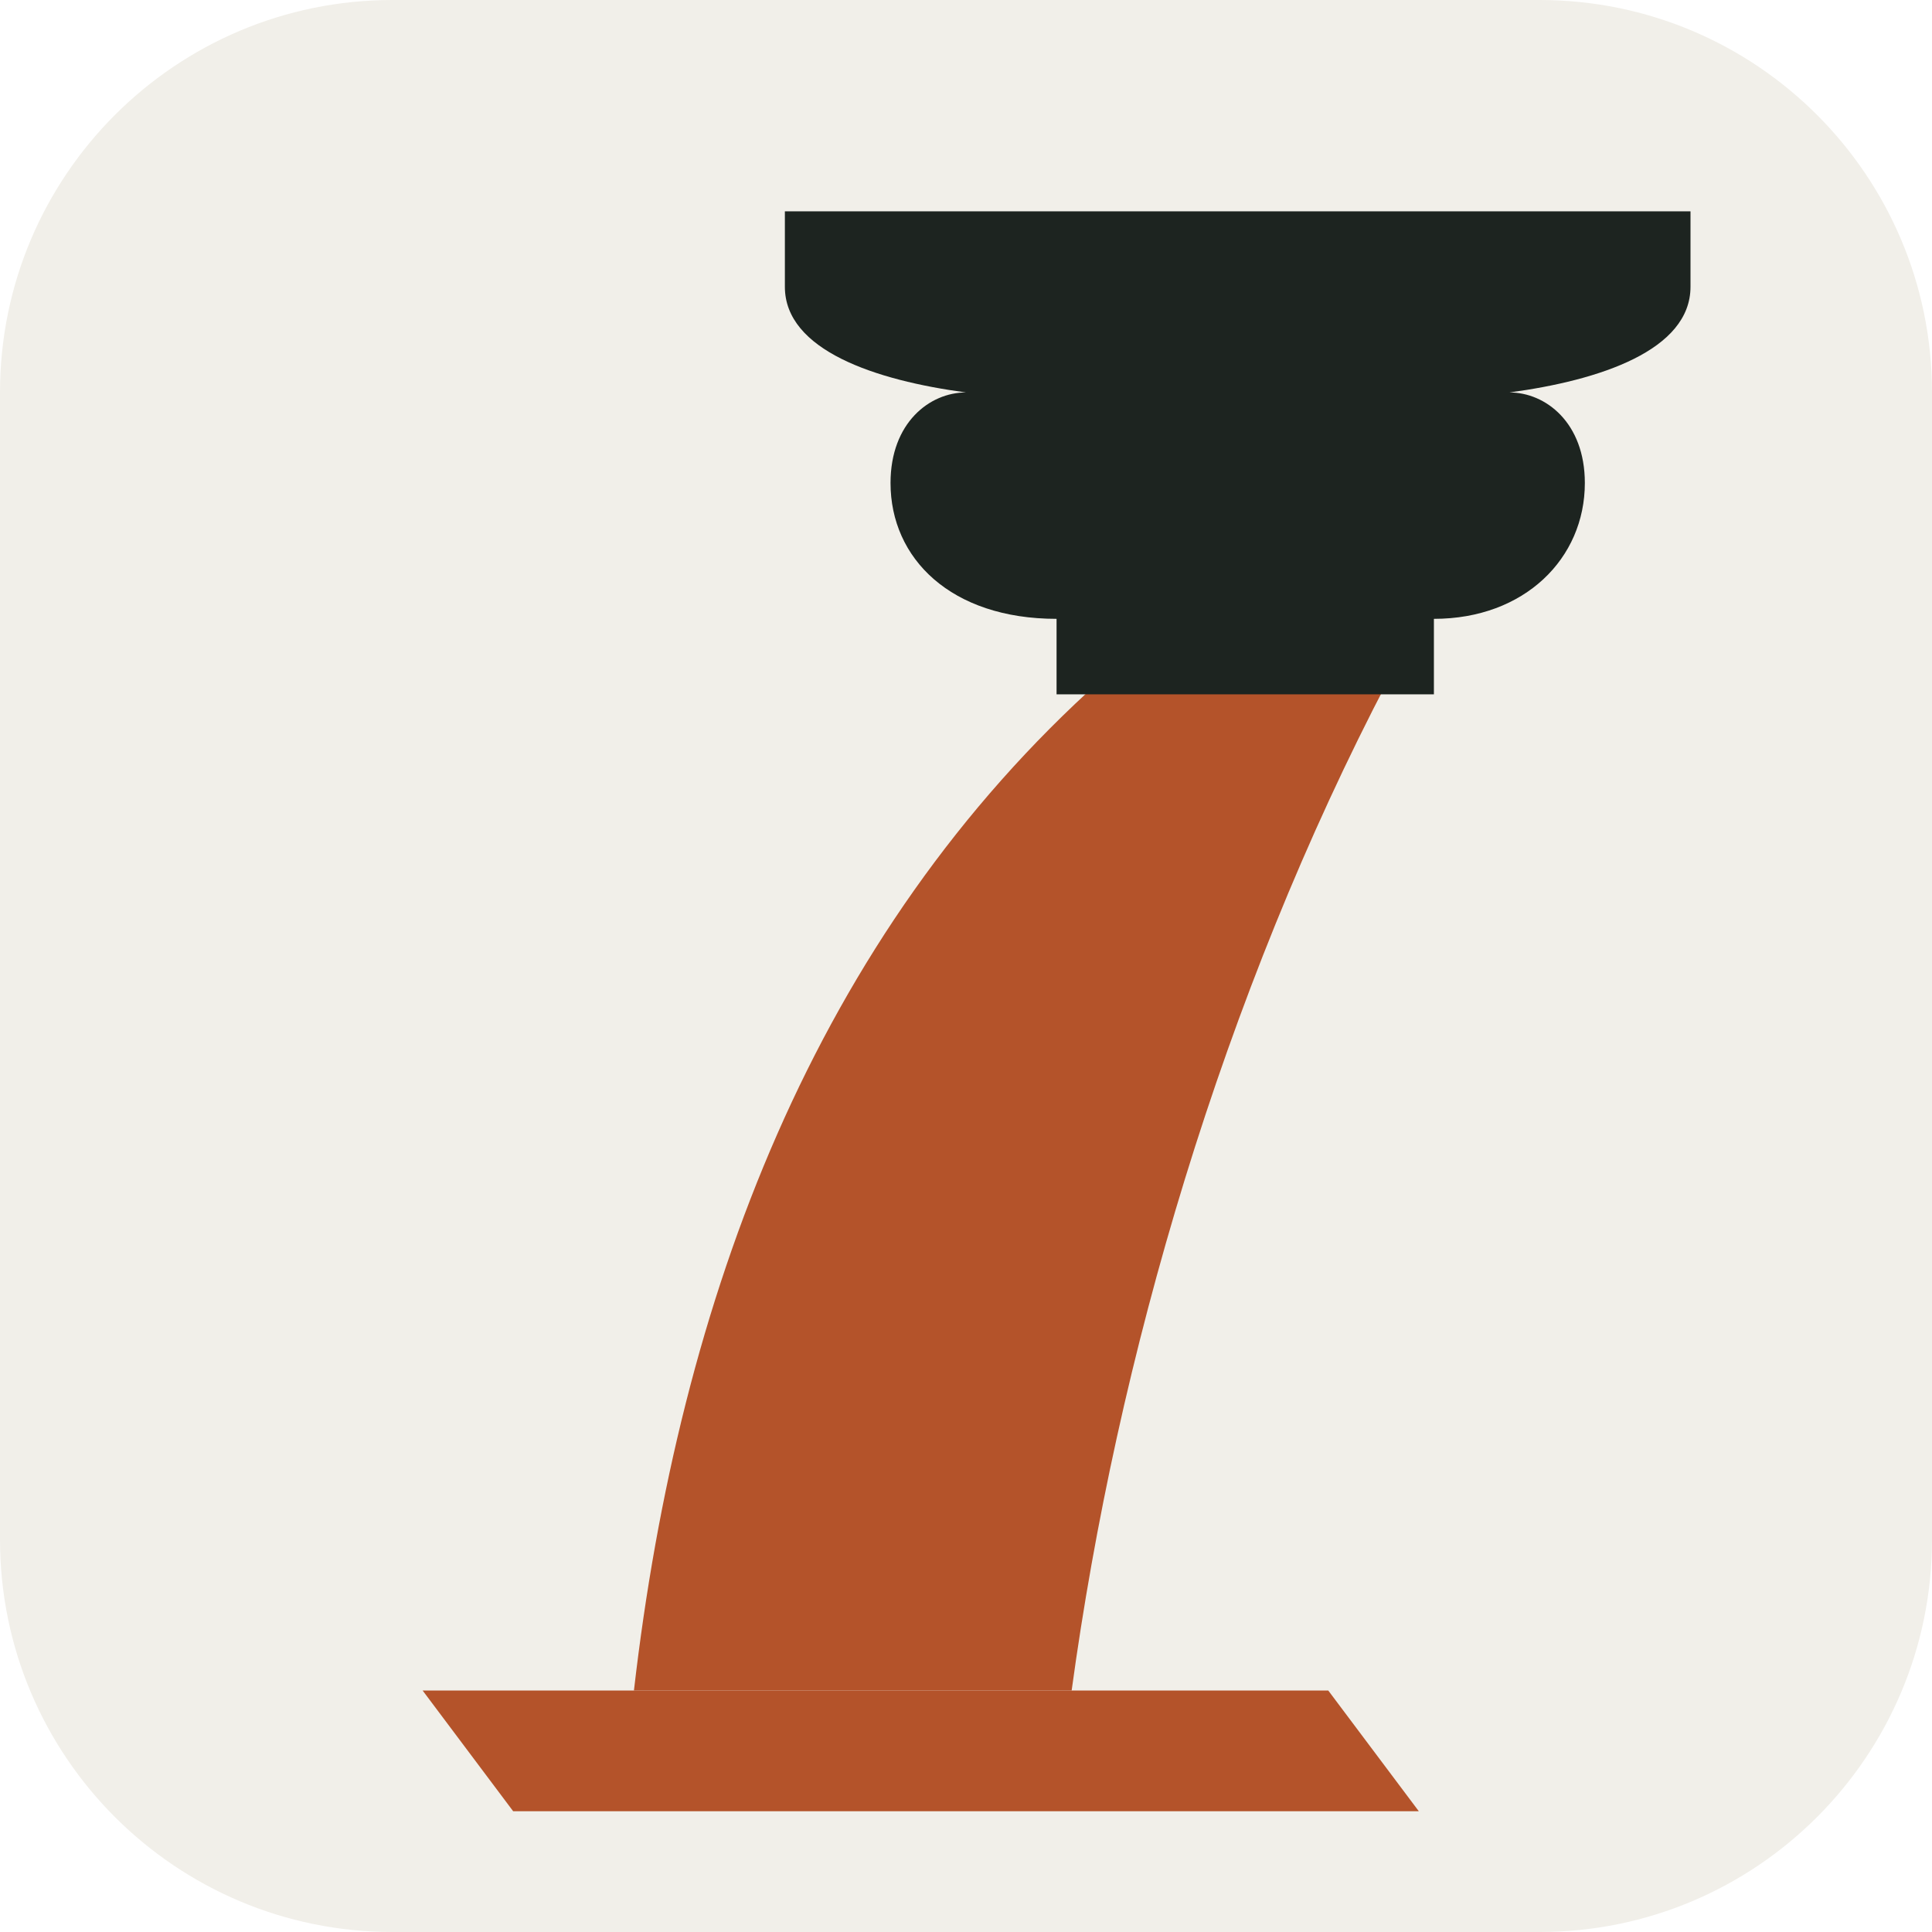
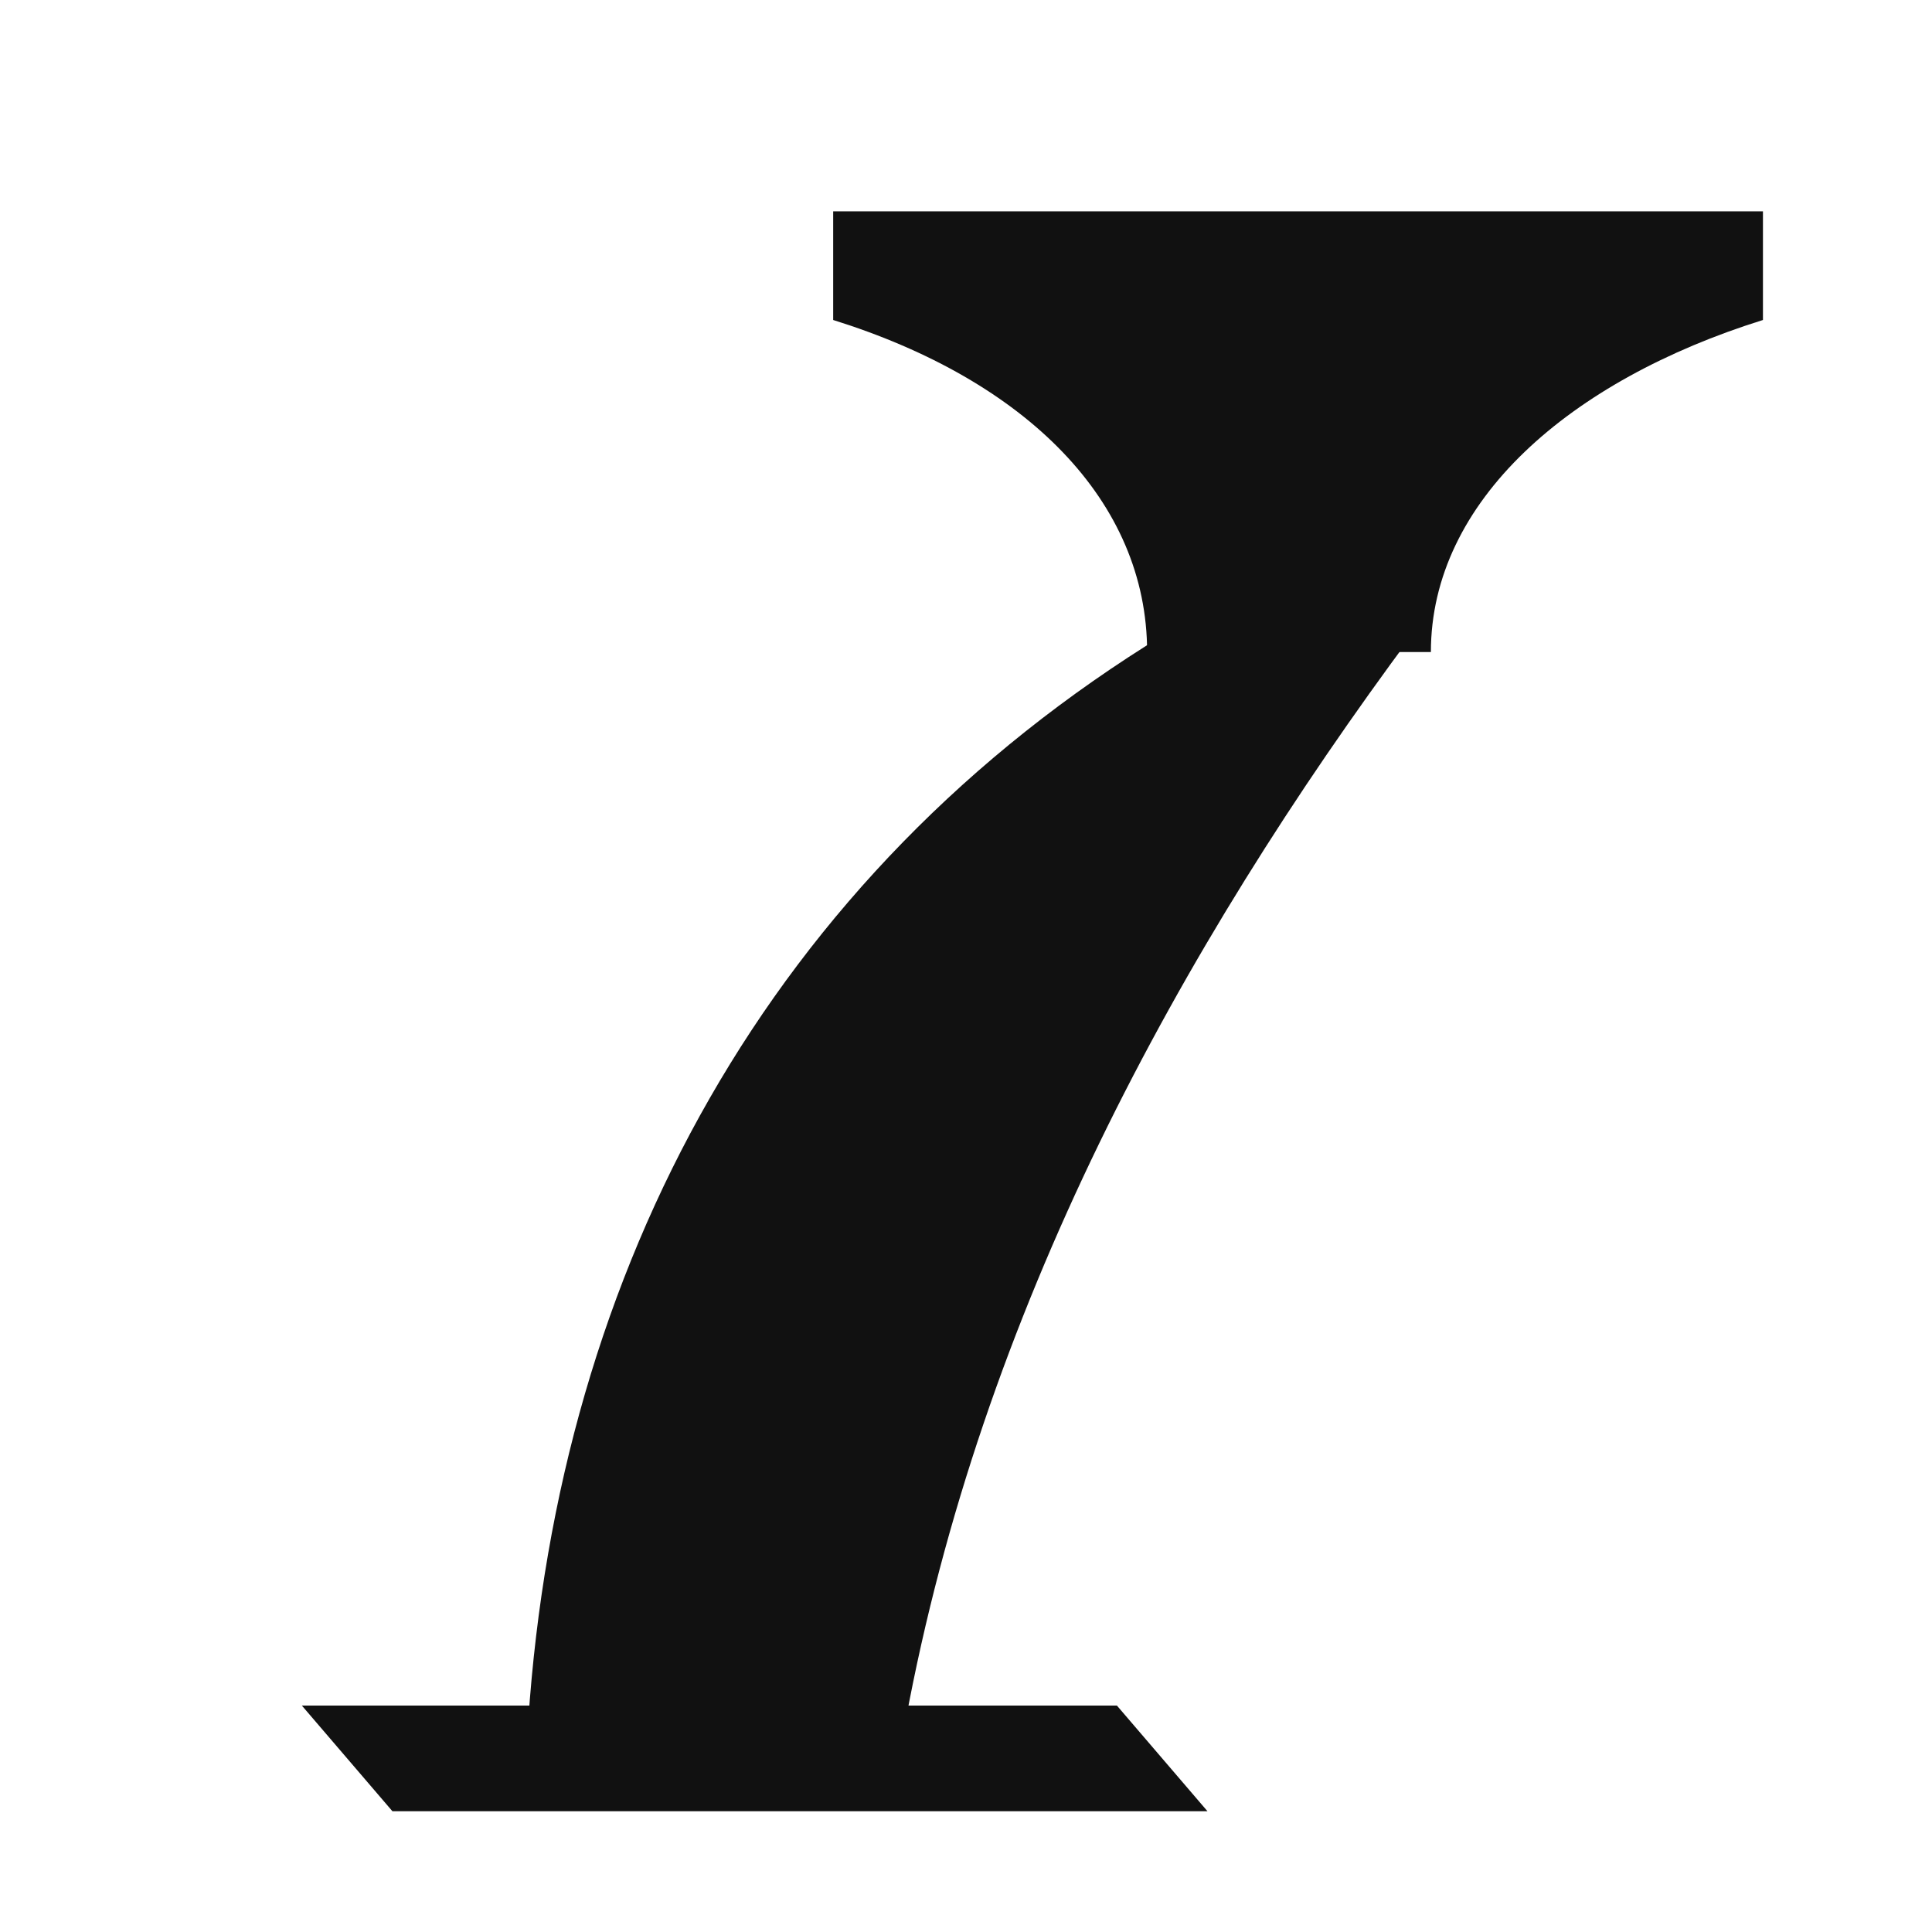
<svg xmlns="http://www.w3.org/2000/svg" viewBox="0 0 64 64">
-   <rect width="64" height="64" rx="13" fill="#f1efe9" />
  <g fill="#111">
-     <path d="M21 56 C22.5 43 27 31 36.5 22.5 L46 22.5 C40.5 33 37 45 35.5 56 Z" fill="#b4532a" />
-     <path d="M14 56 L44 56 L47 60 L17 60 Z" fill="#b4532a" />
-     <path d="M35 23 L35 20.5 C31.5 20.5 29.5 18.5 29.5 16 C29.5 14 30.8 13 32 13 C29 12.6 26 11.6 26 9.5 L26 7 L56 7 L56 9.5 C56 11.6 53 12.6 50 13 C51.2 13 52.5 14 52.5 16 C52.5 18.5 50.5 20.5 47.5 20.5 L47.5 23 Z" fill="#1d2420" />
+     <path d="M17.5 57 C18.5 42 25.5 29 38.6 21 L46.8 21 C39 31.5 32.5 43.5 30 57 Z" />
+     <path d="M38 21.6 C38 16.6 34 12.6 27.6 10.6 L27.6 7 L58.4 7 L58.4 10.6 C52 12.6 47.4 16.6 47.4 21.6 Z" />
+     <path d="M10 56.5 L37 56.5 L40 60 L13 60 Z" />
  </g>
</svg>
